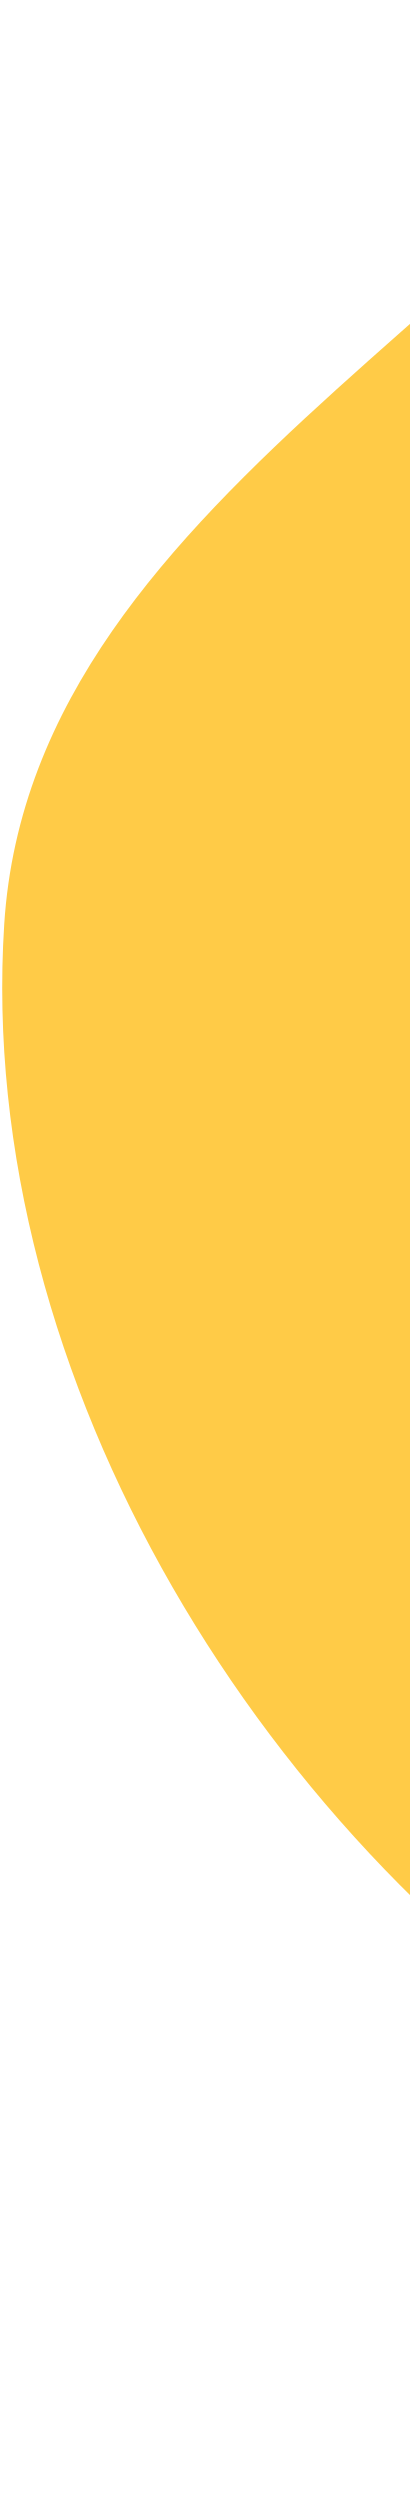
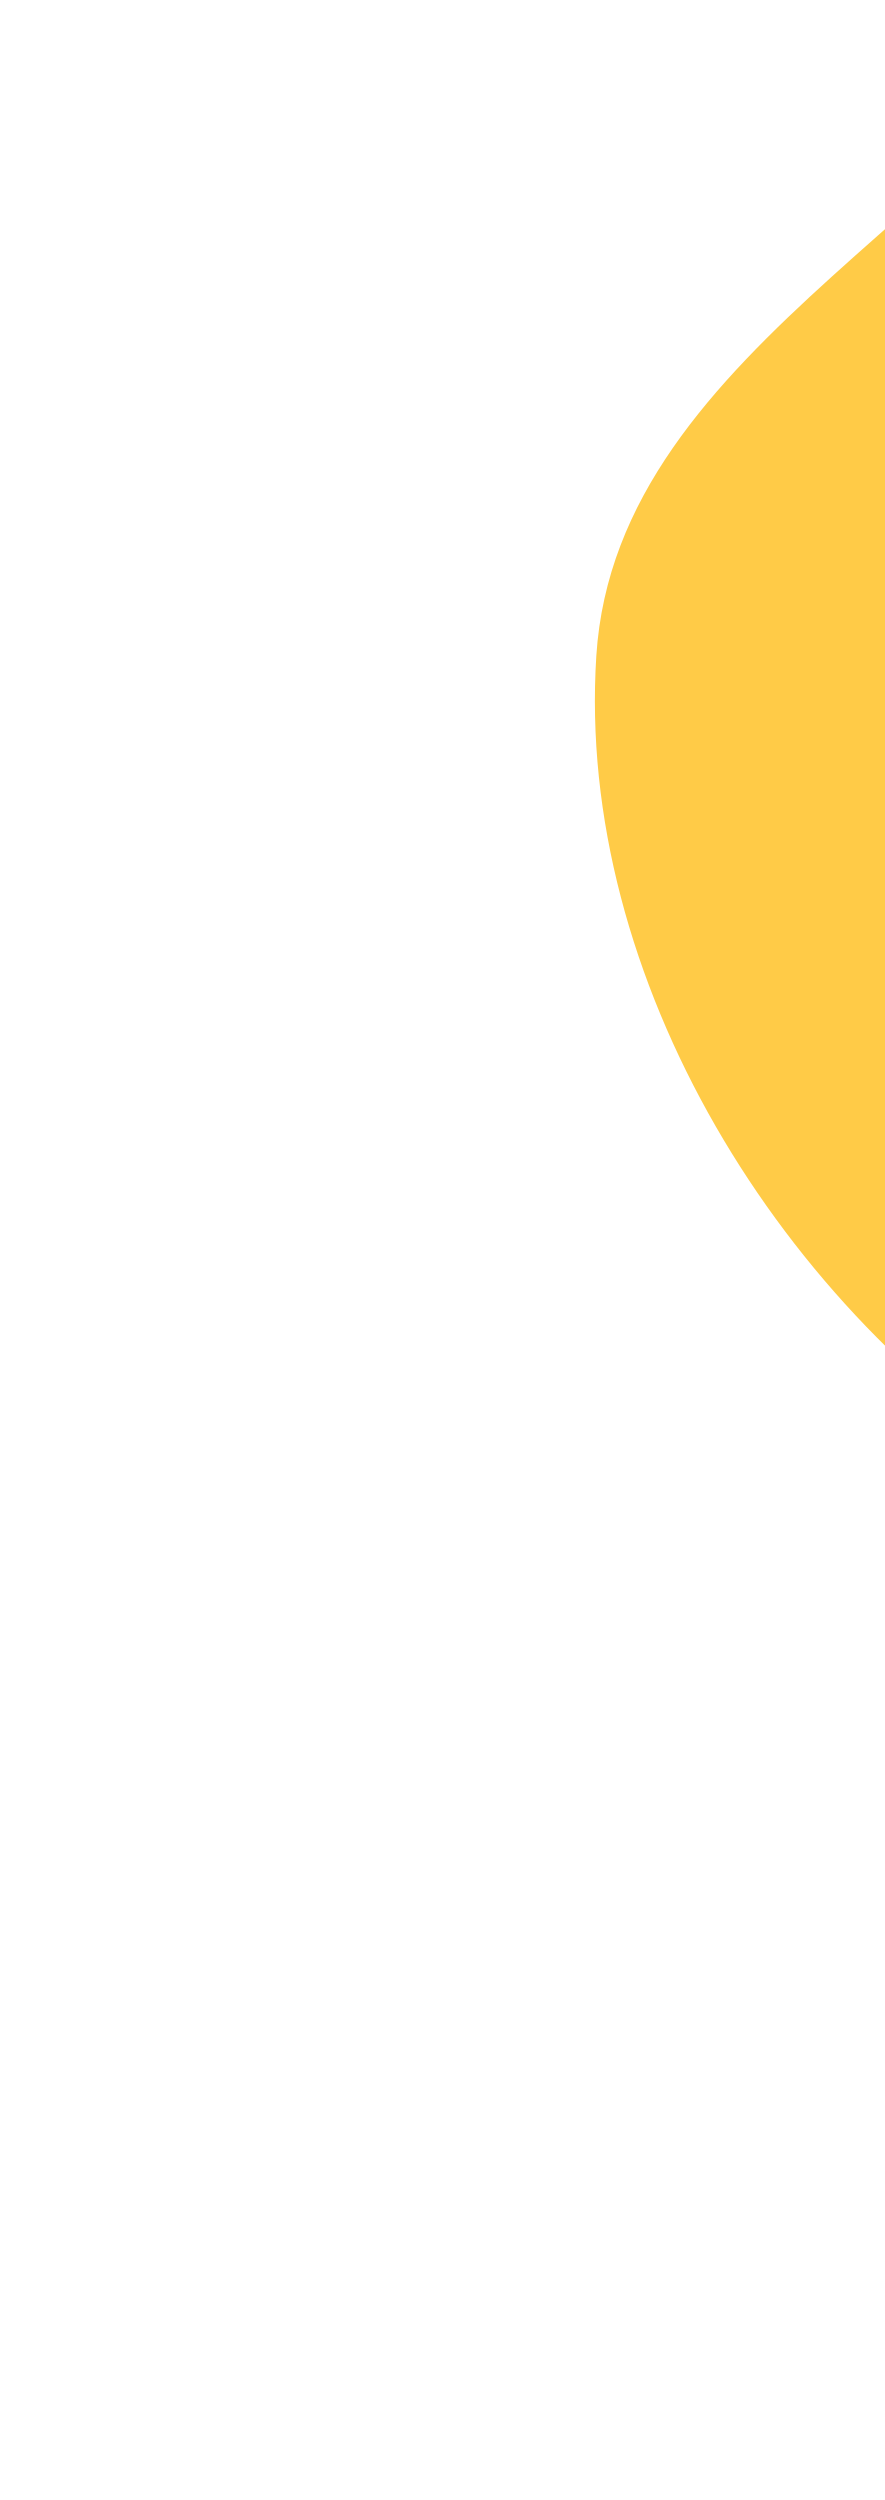
- <svg xmlns="http://www.w3.org/2000/svg" width="101" height="616" viewBox="0 0 101 616" fill="none">
-   <path fill-rule="evenodd" clip-rule="evenodd" d="M284.914 -349.488C378.816 -409.839 500.328 -326.147 606.445 -291.44C695.841 -262.202 781.671 -228.371 850.687 -164.445C922.505 -97.923 976.461 -16.526 1004.51 77.267C1036.23 183.339 1064.83 299.816 1019.74 400.899C973.65 504.226 876.3 590.001 765.538 612.99C662.06 634.466 576.585 531.577 472.273 514.525C367.351 497.373 251.989 569.47 161.155 514.189C65.38 455.901 -6.128 339.625 1.041 227.736C8.06 118.198 147.437 70.916 195.868 -27.561C246.231 -129.969 188.927 -287.797 284.914 -349.488Z" fill="#FFCB47" />
+ <svg xmlns="http://www.w3.org/2000/svg" width="307" height="868" viewBox="0 0 307 868" fill="none">
+   <path fill-rule="evenodd" clip-rule="evenodd" d="M490.914 -349.488C584.816 -409.839 706.328 -326.147 812.445 -291.44C901.841 -262.202 987.671 -228.371 1056.69 -164.445C1128.51 -97.923 1182.46 -16.526 1210.51 77.267C1242.23 183.339 1270.83 299.816 1225.74 400.899C1179.65 504.226 1082.3 590.001 971.538 612.99C868.06 634.466 782.585 531.577 678.273 514.525C573.351 497.373 457.989 569.47 367.155 514.189C271.38 455.901 199.872 339.625 207.041 227.736C214.06 118.198 353.437 70.916 401.868 -27.561C452.231 -129.969 394.927 -287.797 490.914 -349.488Z" fill="#FFCB47" />
</svg>
